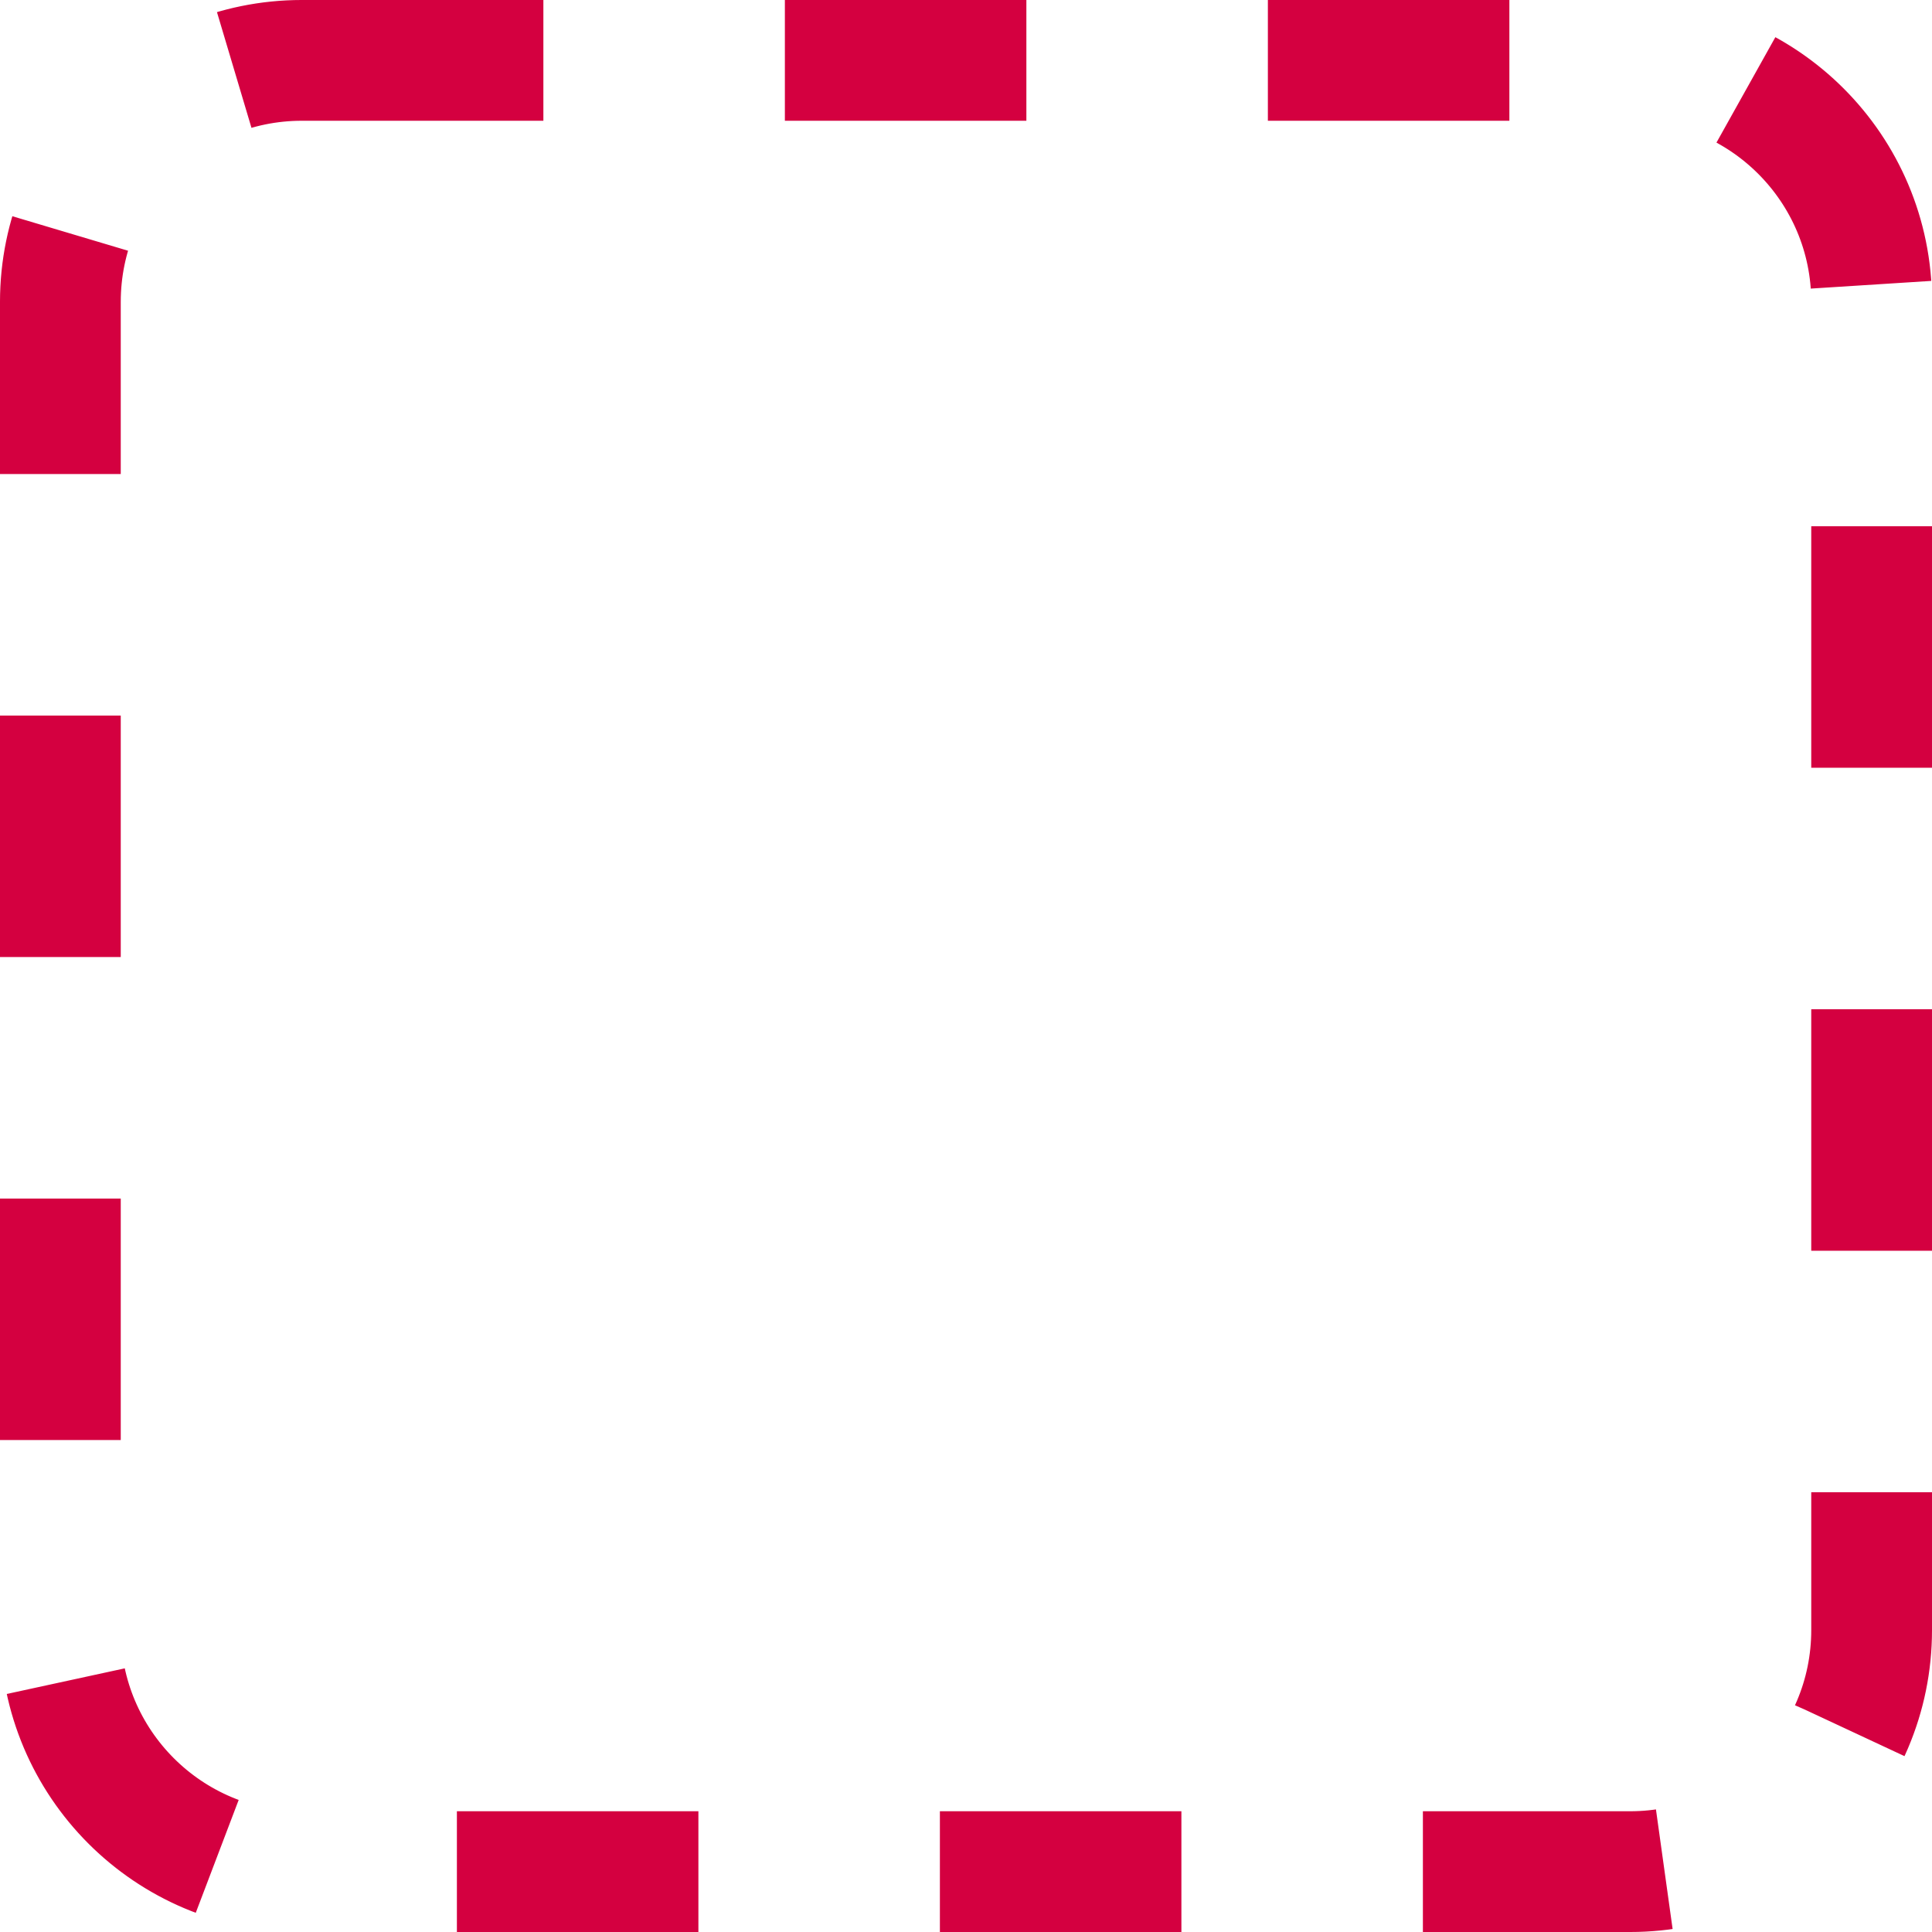
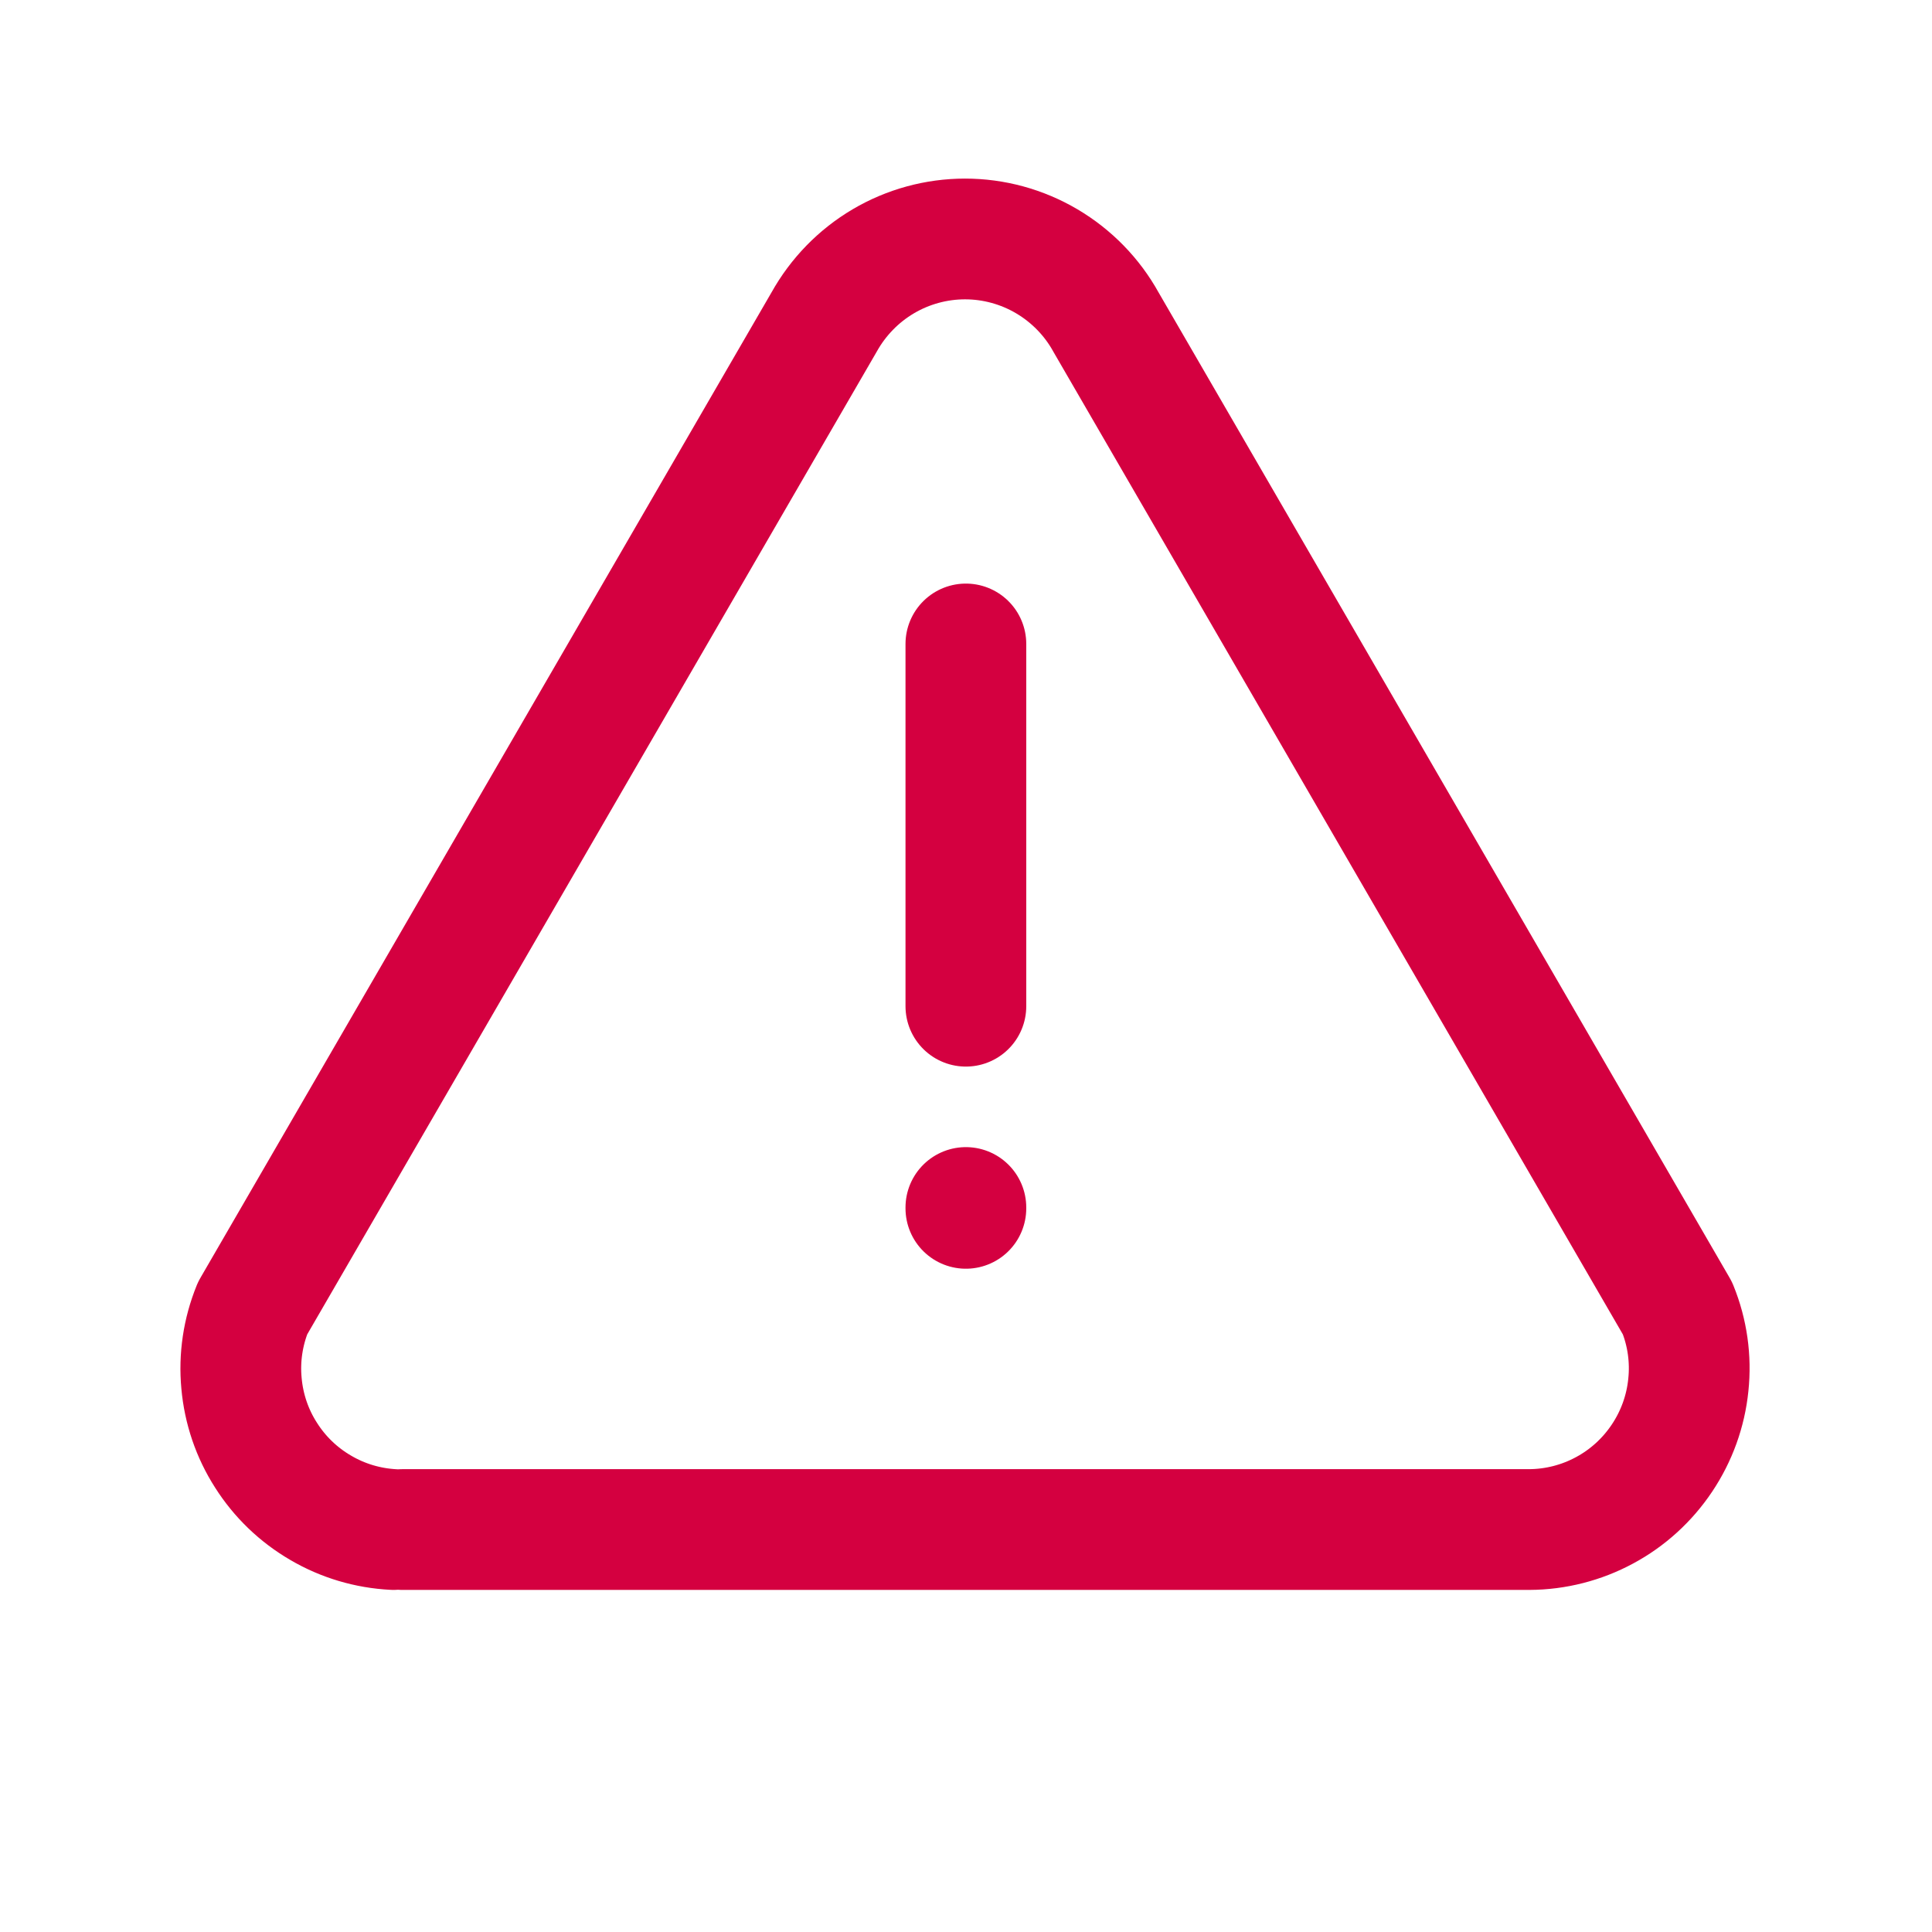
<svg xmlns="http://www.w3.org/2000/svg" width="16" height="16" viewBox="0 0 16 16" fill="none">
-   <rect x="0.5" y="0.5" width="15" height="15" rx="2" stroke="#D40040" stroke-dasharray="2 2" />
+   <path d="M7.999 5.333V8.333M7.999 10V10.007M3.332 12.667H12.665C12.883 12.666 13.097 12.611 13.288 12.508C13.48 12.405 13.643 12.256 13.764 12.075C13.885 11.894 13.96 11.687 13.982 11.47C14.005 11.254 13.974 11.035 13.892 10.834L9.159 2.667C9.044 2.459 8.874 2.285 8.669 2.164C8.464 2.043 8.23 1.979 7.992 1.979C7.754 1.979 7.52 2.043 7.315 2.164C7.11 2.285 6.941 2.459 6.825 2.667L2.092 10.834C2.012 11.031 1.98 11.244 2 11.456C2.019 11.668 2.088 11.872 2.203 12.051C2.317 12.231 2.472 12.38 2.656 12.487C2.84 12.595 3.046 12.656 3.259 12.667" stroke="#D40040" stroke-linecap="round" stroke-linejoin="round" />
</svg>
